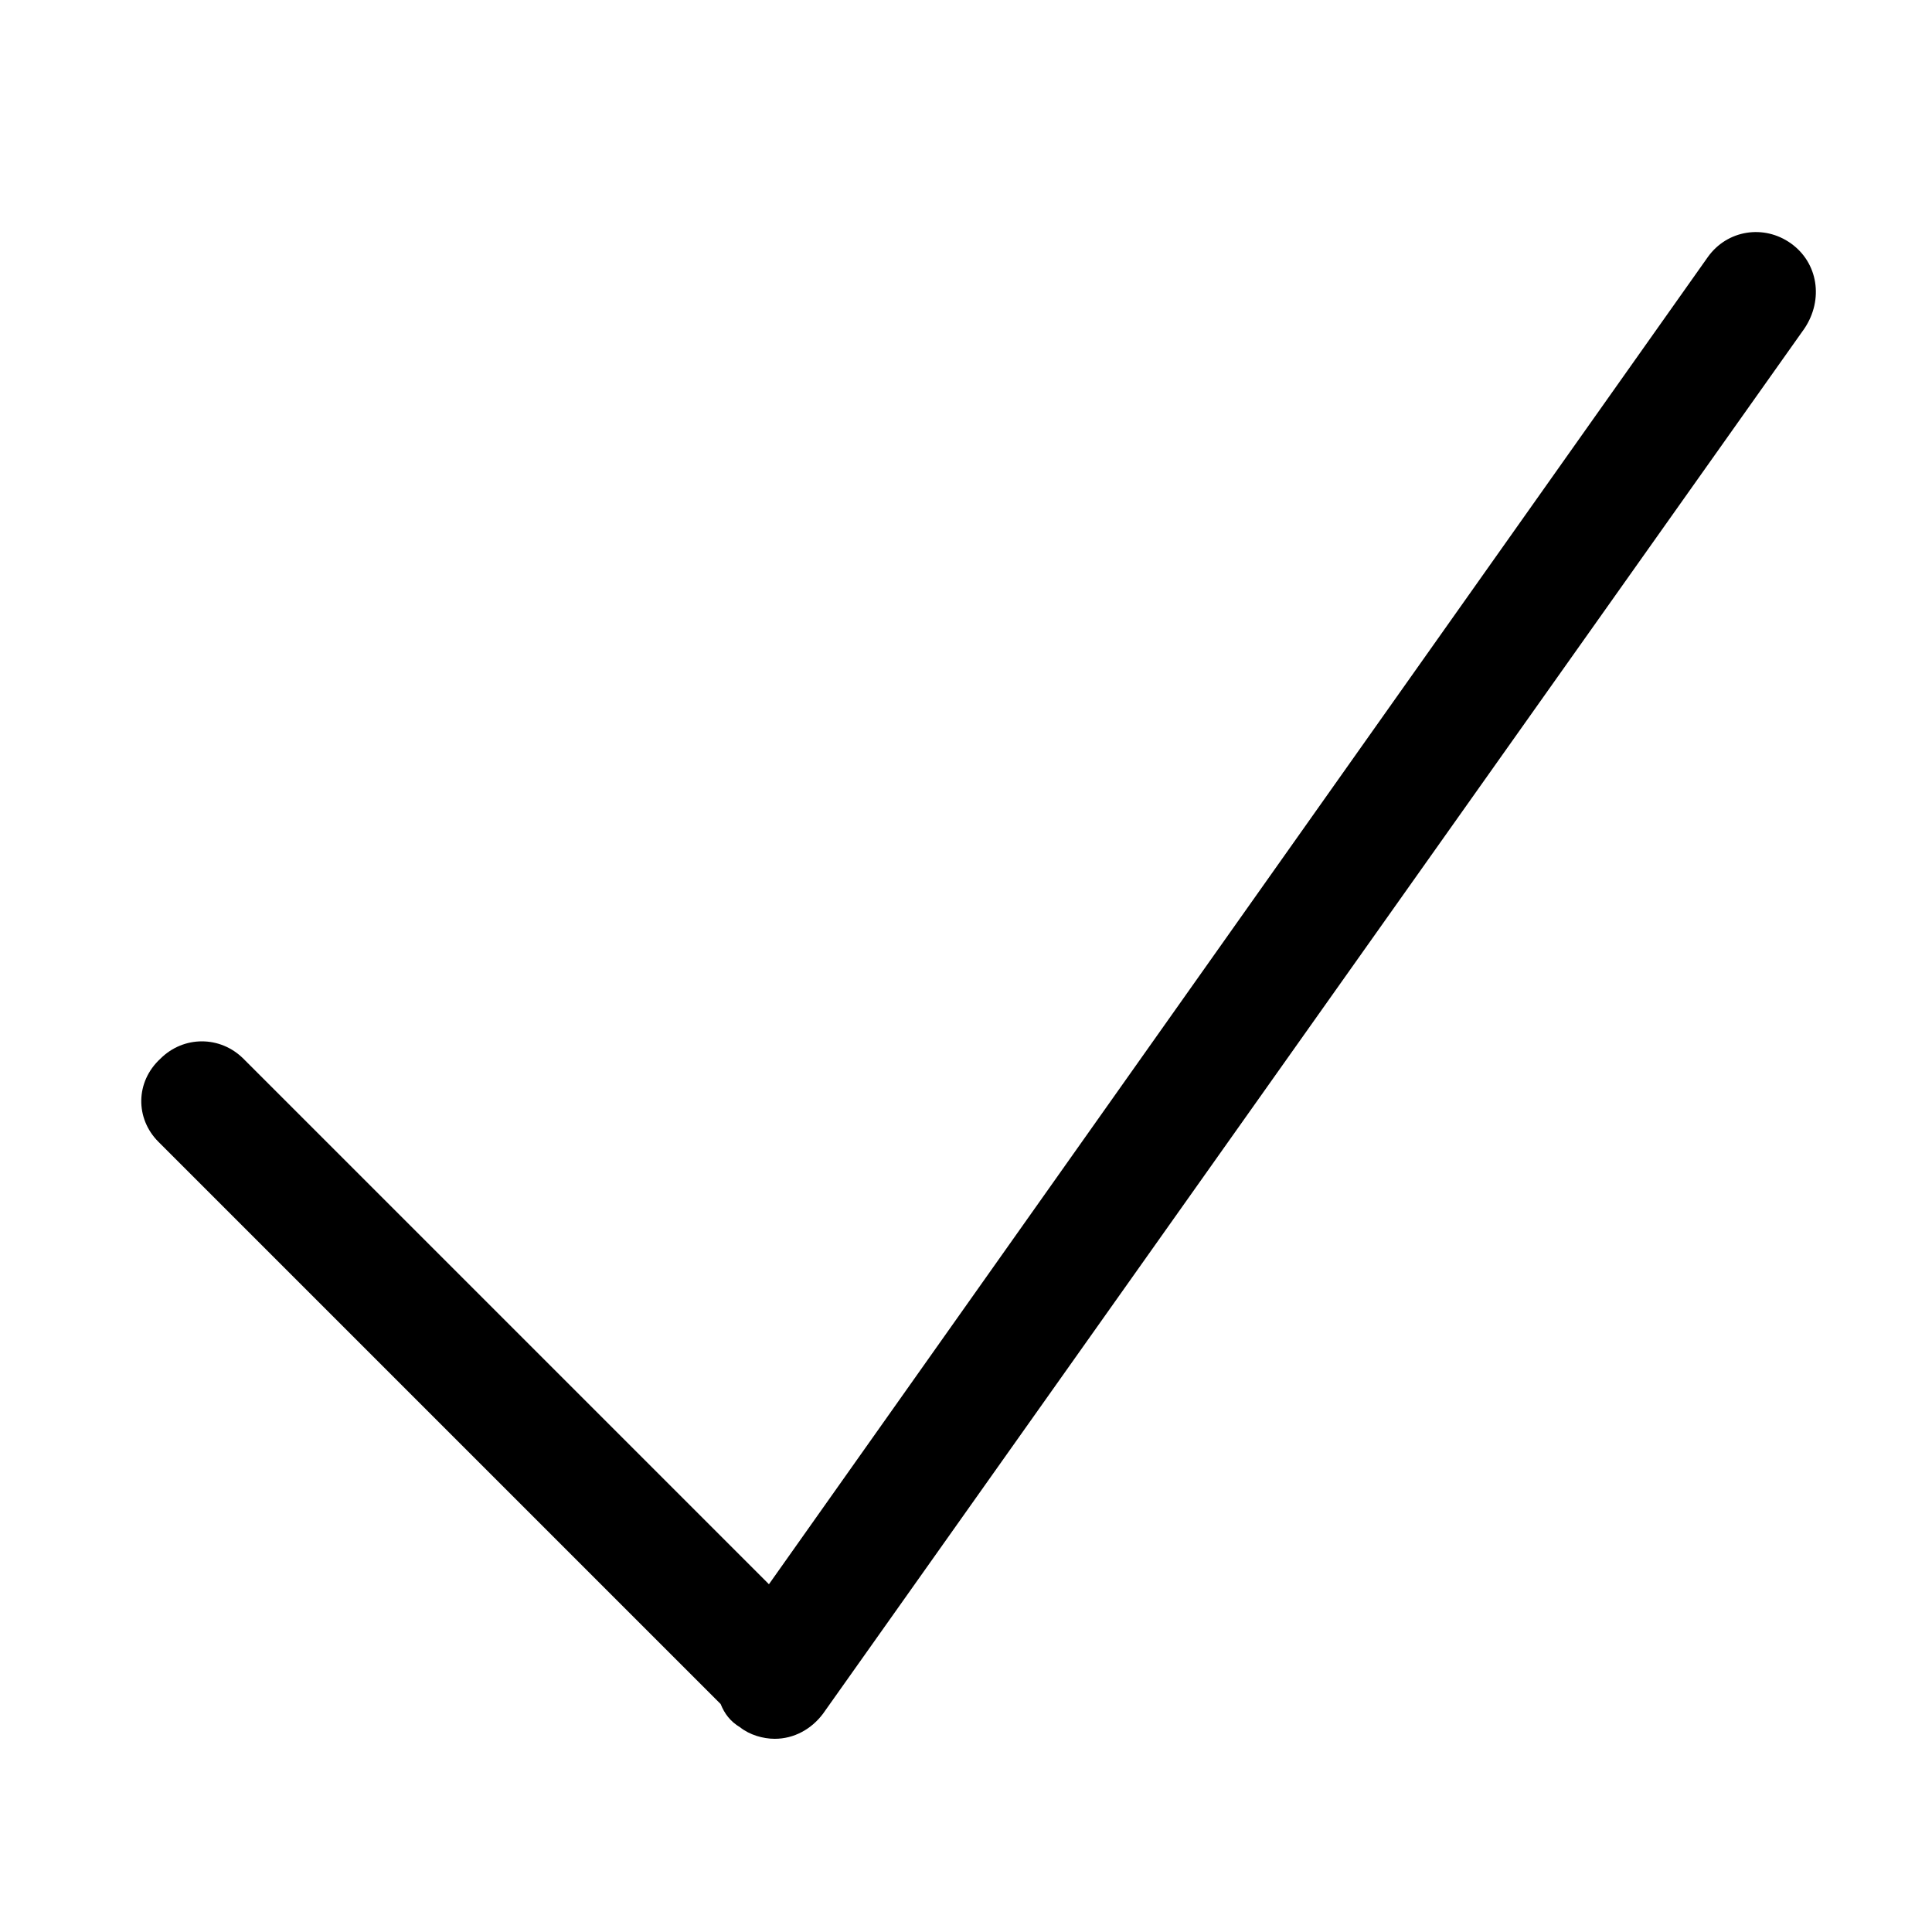
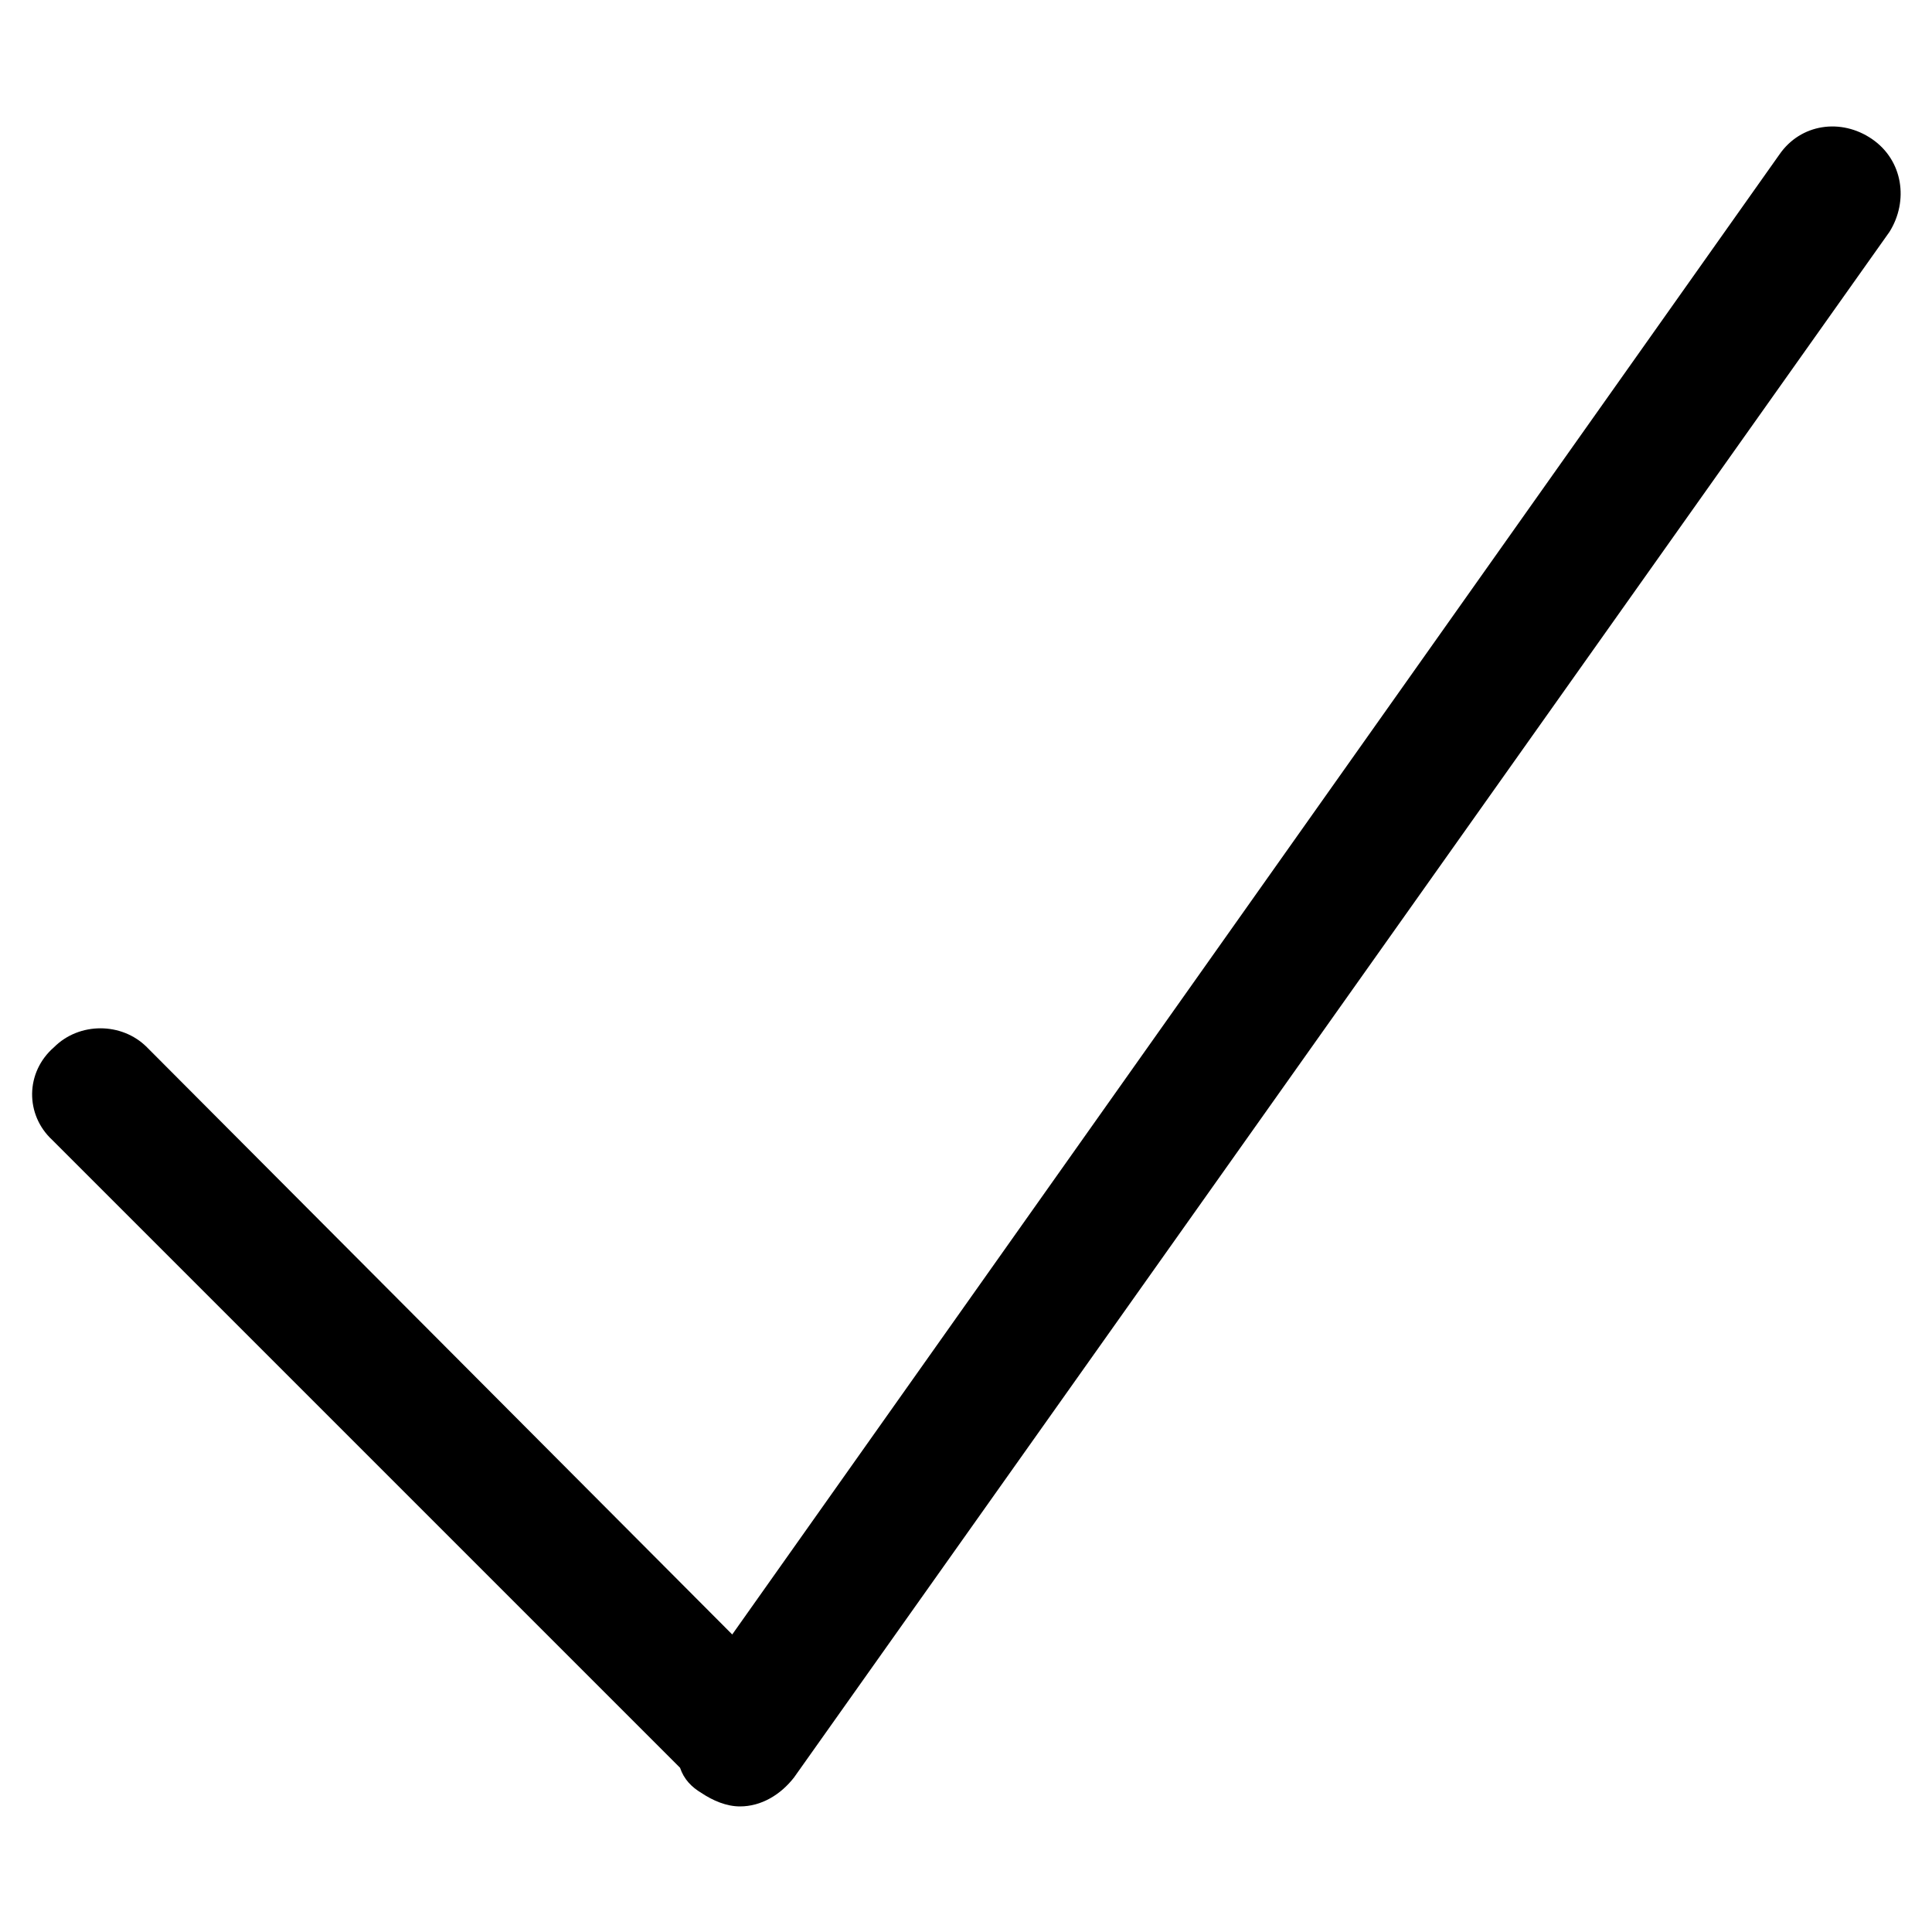
- <svg xmlns="http://www.w3.org/2000/svg" version="1.1" id="Layer_1" x="0px" y="0px" viewBox="0 0 100 100" style="enable-background:new 0 0 100 100;" xml:space="preserve">
-   <g>
-     <path d="M92.7,12.6c-1.4-1-3.3-0.7-4.3,0.7L39.8,82L12.6,54.8c-1.2-1.2-3.1-1.2-4.3,0C7,56,7,57.9,8.2,59.1l29.1,29.1   c0.2,0.5,0.5,0.9,1,1.2c0.5,0.4,1.2,0.6,1.8,0.6c1,0,1.9-0.5,2.5-1.3l50.8-71.7C94.4,15.5,94.1,13.6,92.7,12.6z" />
-   </g>
+ <svg xmlns="http://www.w3.org/2000/svg" viewBox="0 0 100 100" enable-background="new 0 0 100 100">
+   <path d="M96.9 7.2c-1.6-1.1-3.7-.8-4.8.8l-54.2 76.6-30.3-30.4c-1.3-1.3-3.5-1.3-4.8 0-1.5 1.3-1.5 3.5-.1 4.8l32.5 32.5c.2.6.6 1 1.1 1.3.6.4 1.3.7 2 .7 1.1 0 2.1-.6 2.8-1.5l56.7-80c1-1.6.7-3.7-.9-4.8z" />
</svg>
